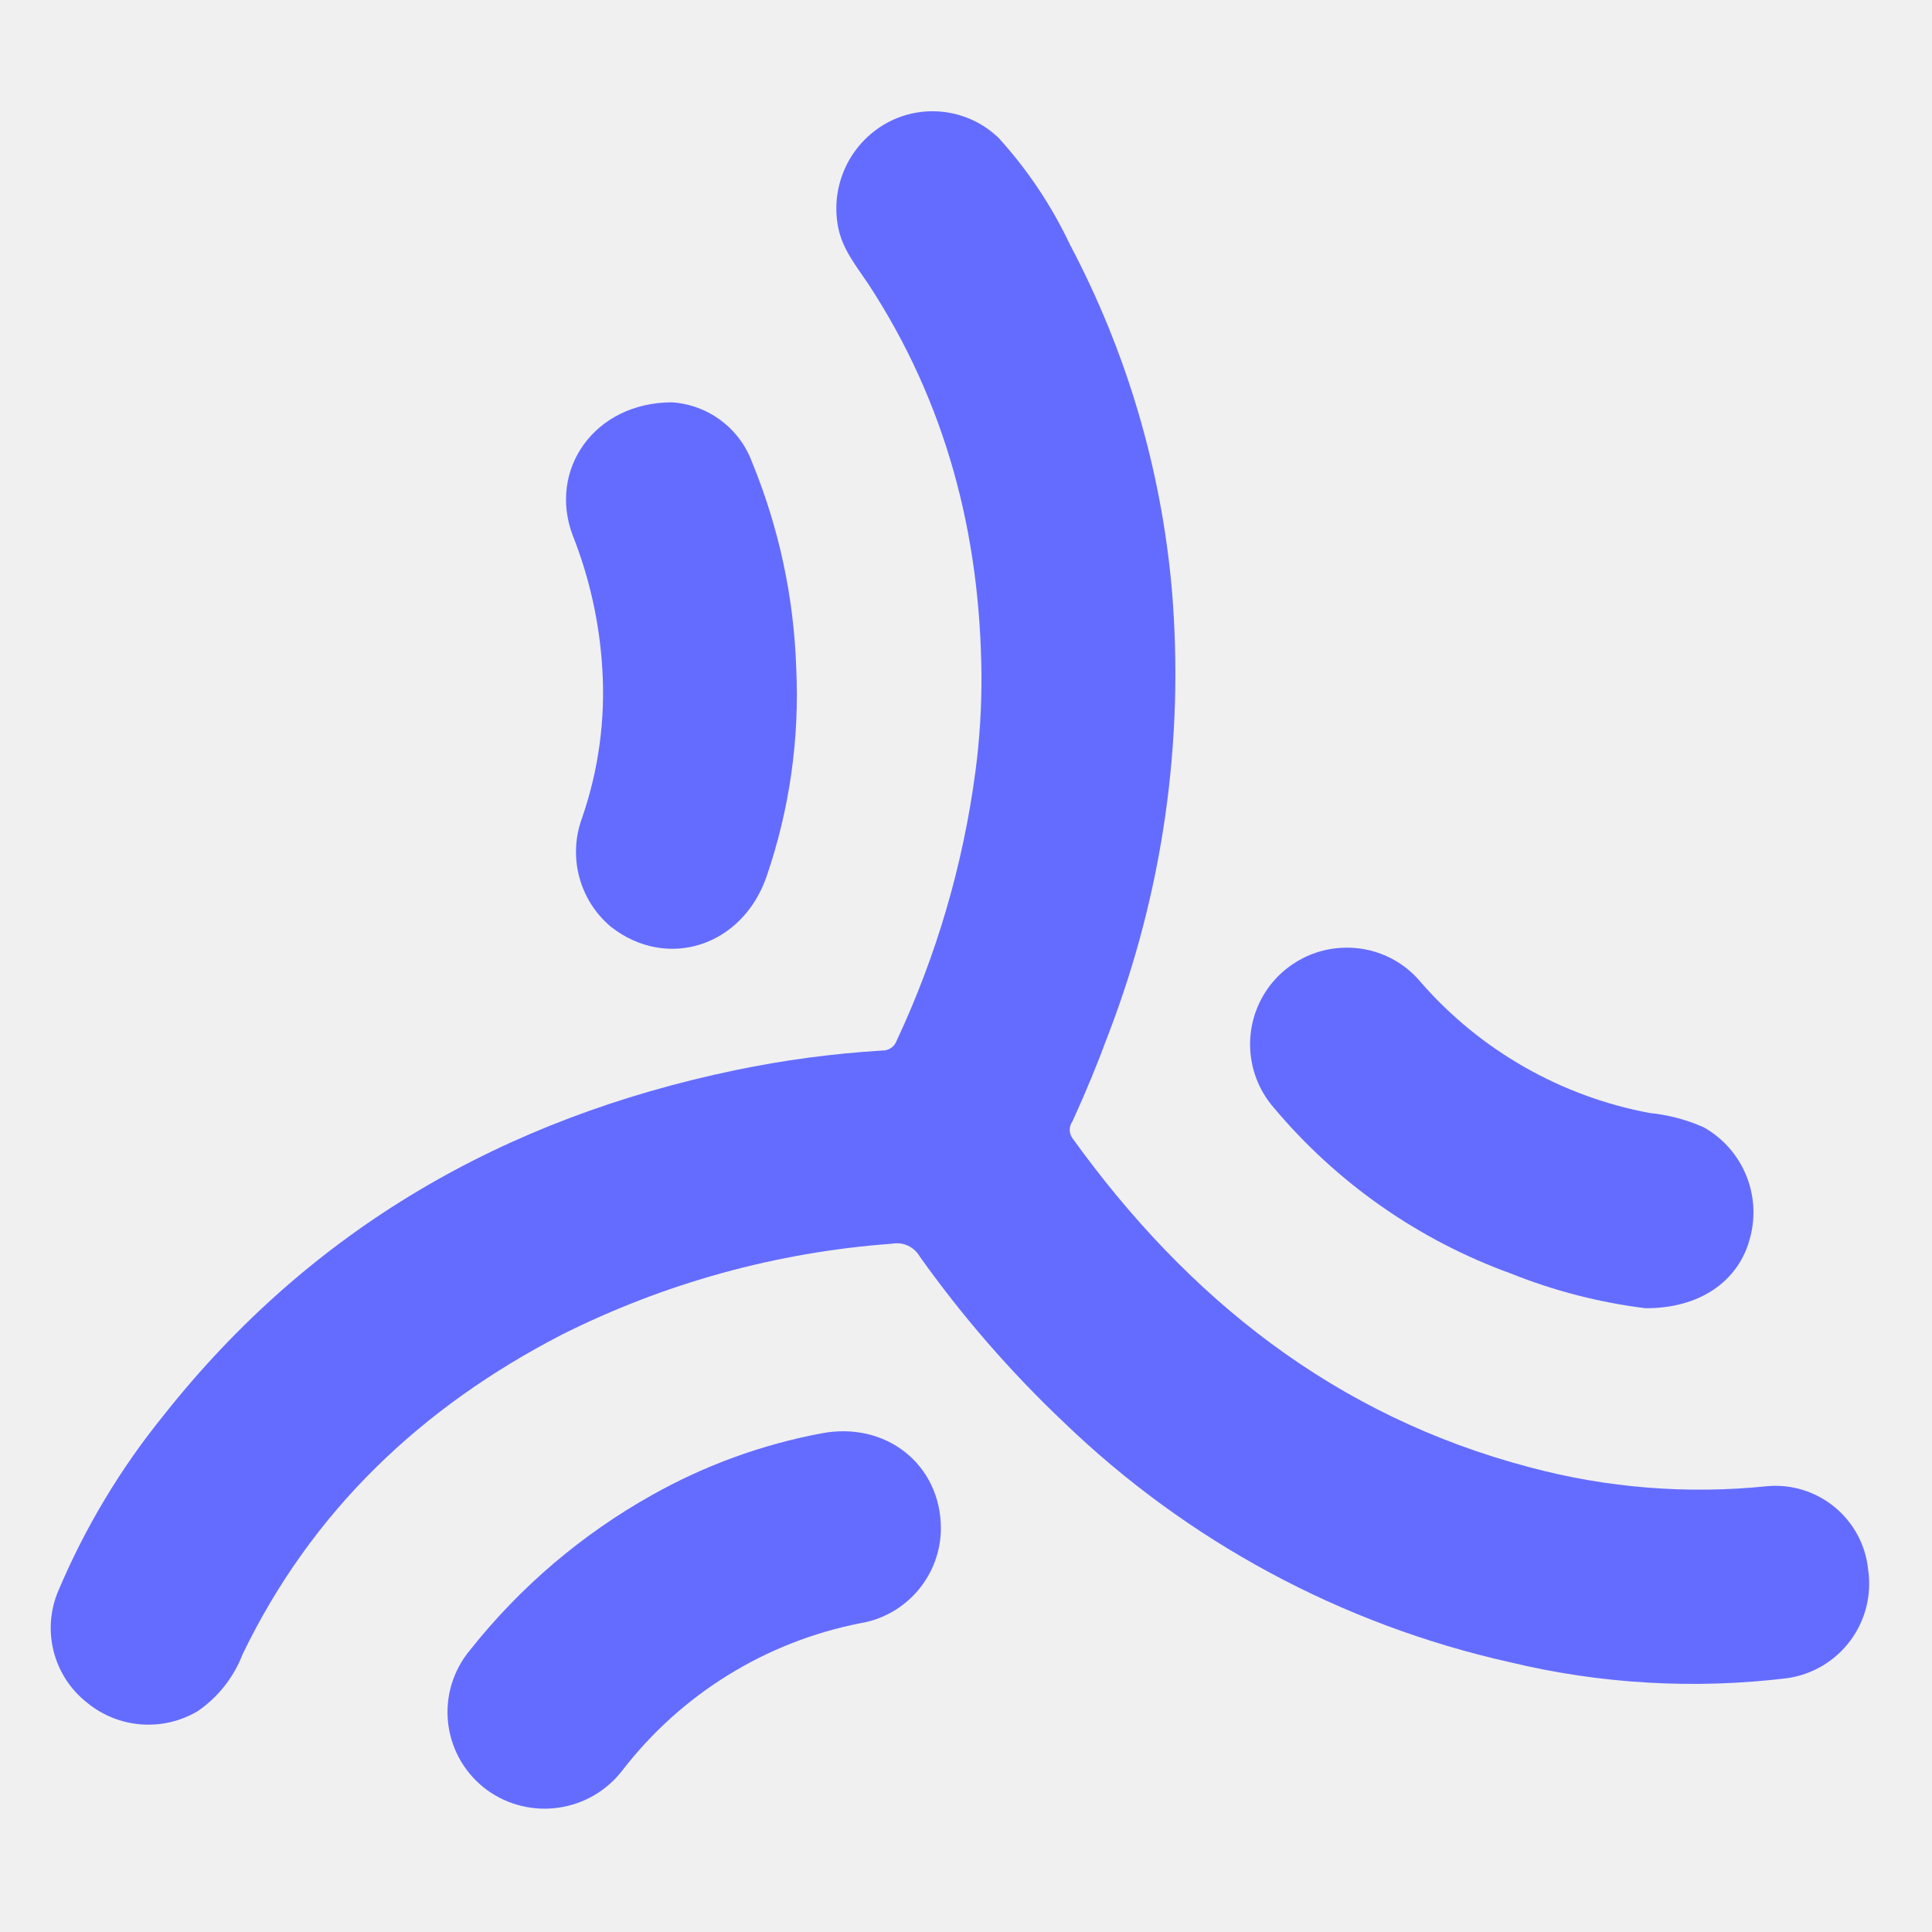
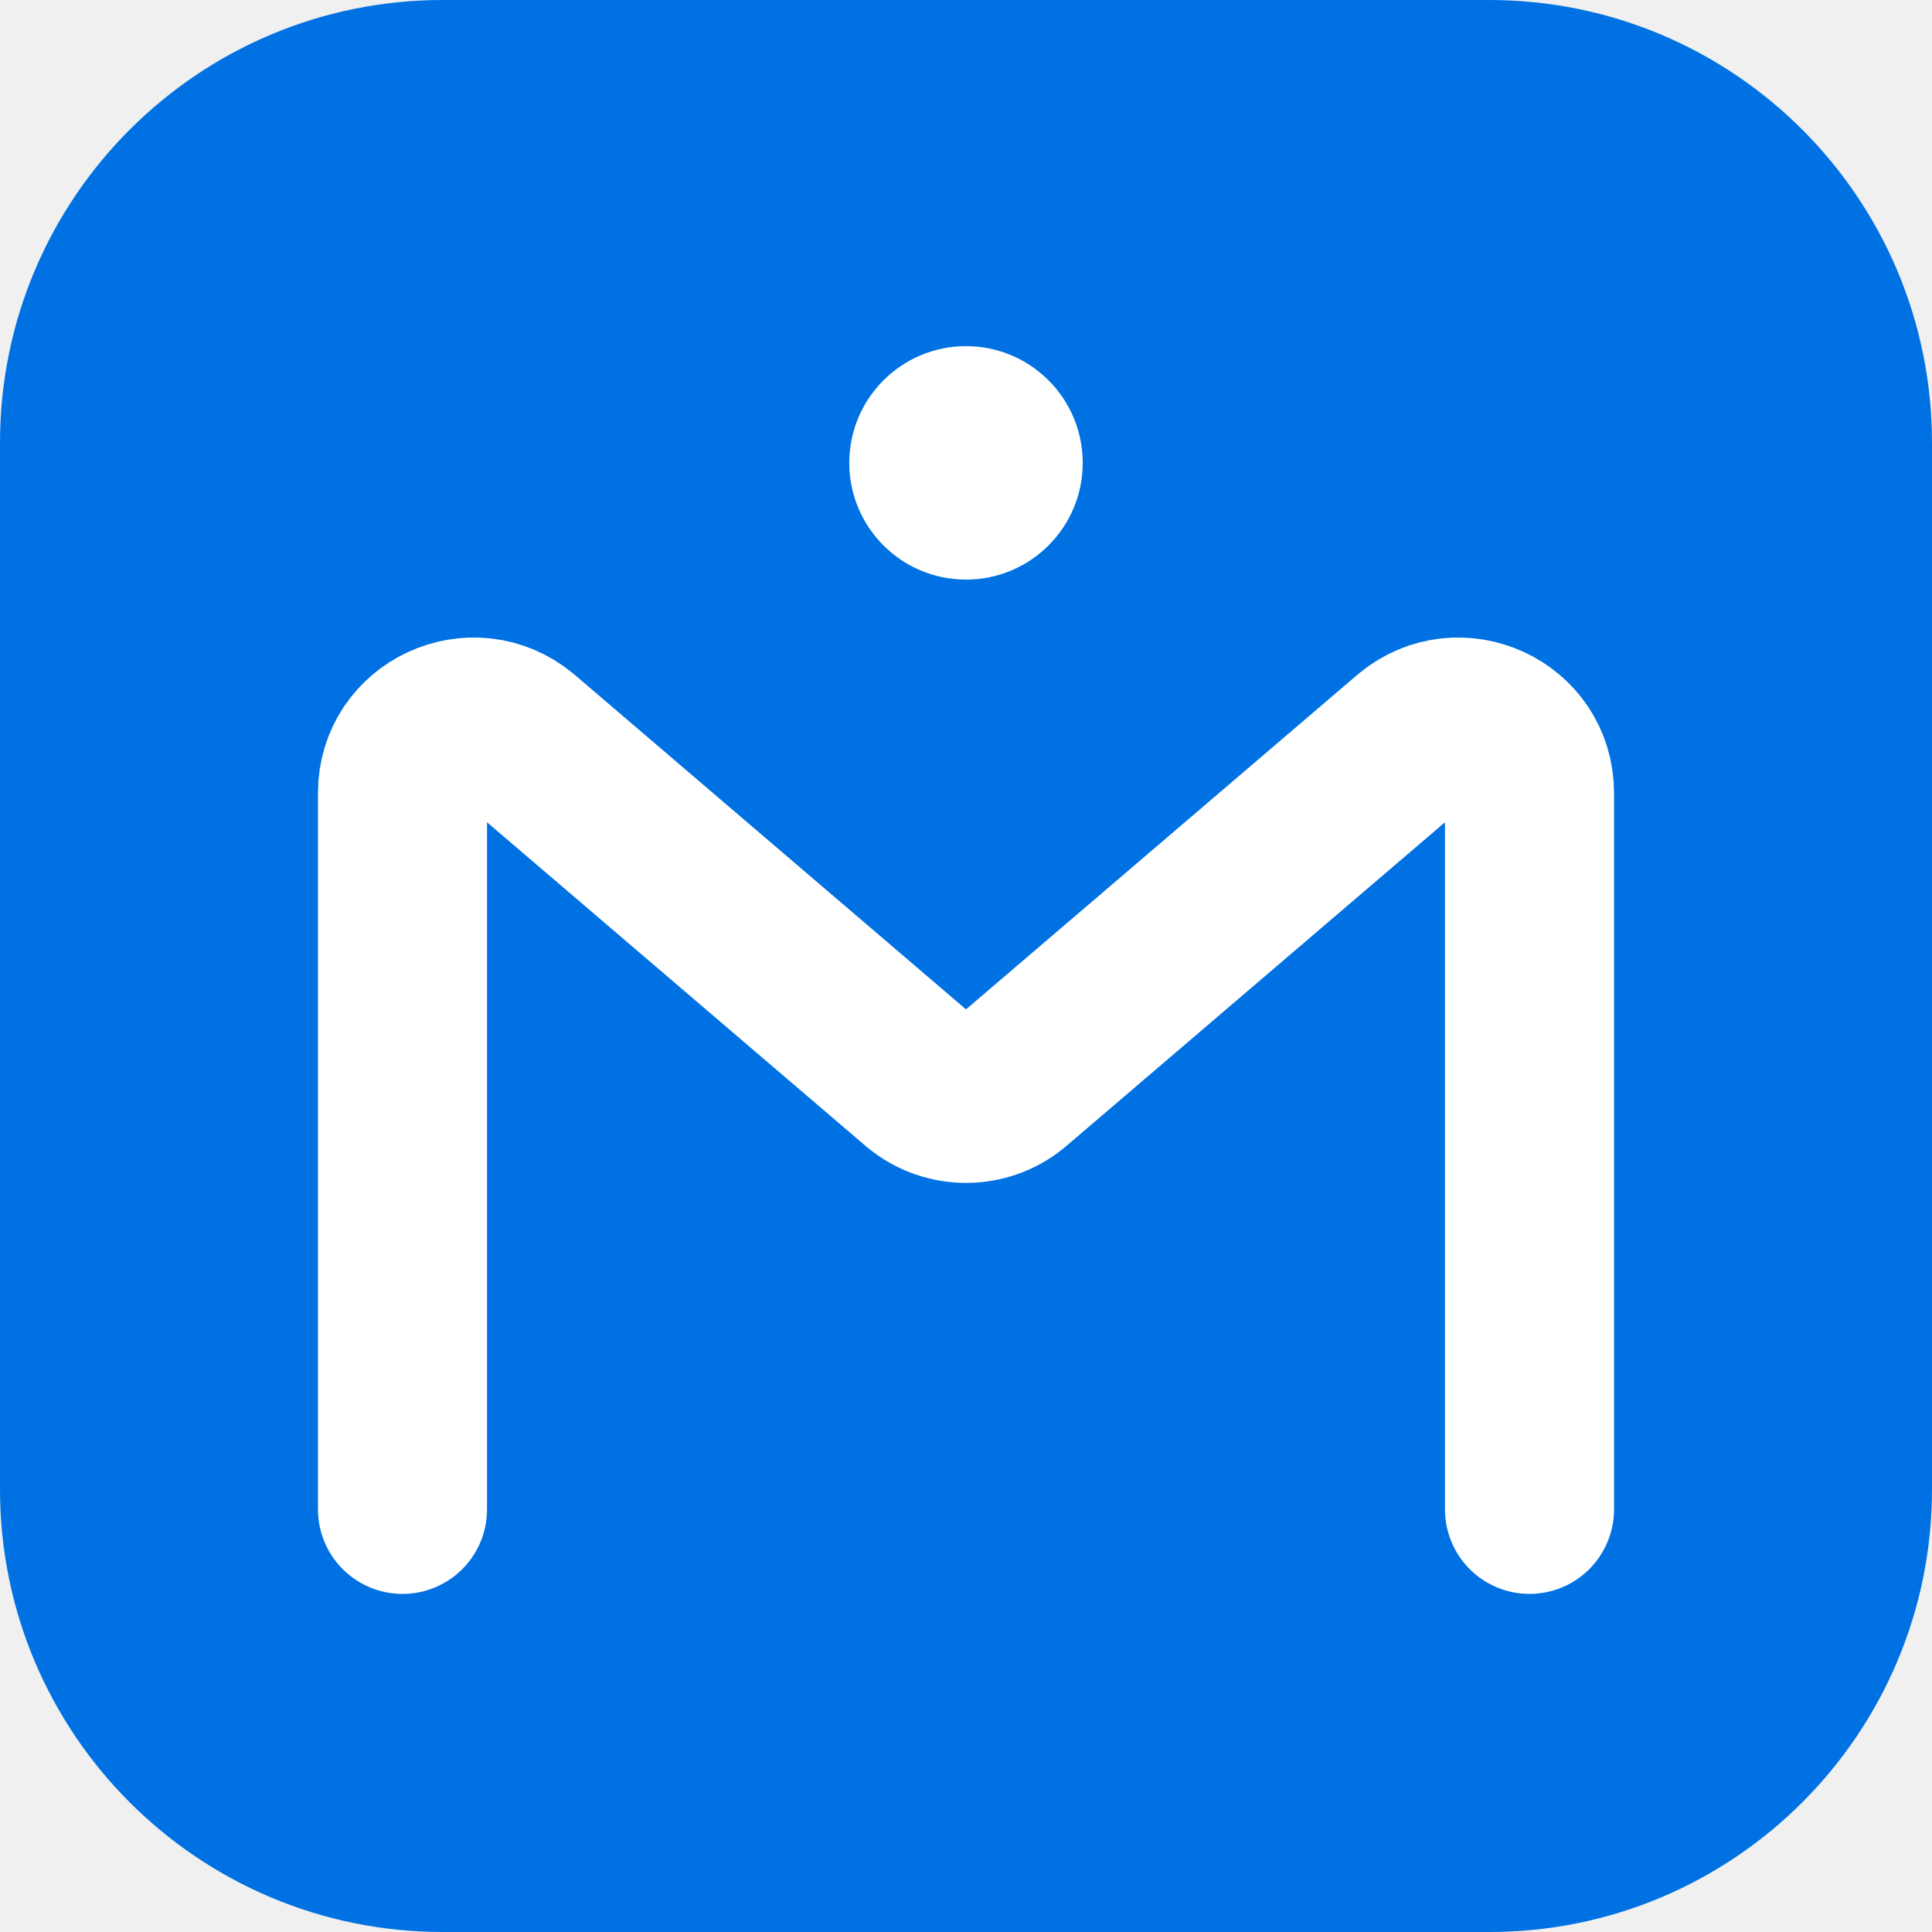
- <svg xmlns="http://www.w3.org/2000/svg" viewBox="0 0 160 160">
-   <path d="M81.28 55.9c-.1-11.67-2.93-22.55-9.37-32.38-1-1.5-2.14-2.86-2.5-4.71a8.1 8.1 0 014-8.61 7.89 7.89 0 019.3 1.23 35.999 35.999 0 015.9 8.83 75.18 75.18 0 018.44 28.58 83.211 83.211 0 01-5.23 36.74 102.983 102.983 0 01-3 7.28 1.2 1.2 0 000 1.41c9.58 13.3 21.76 23 37.85 27.24a54.37 54.37 0 0019.68 1.57 7.72 7.72 0 018.36 6.9 7.903 7.903 0 01-6.7 9 64.744 64.744 0 01-23-1.33 77.68 77.68 0 01-36.93-19.88 93.628 93.628 0 01-11.91-13.71 2.18 2.18 0 00-2.3-1.06 72.744 72.744 0 00-27.38 7.55c-11.6 6-20.67 14.58-26.4 26.45a10.134 10.134 0 01-3.7 4.7 8 8 0 01-9.19-.7 7.86 7.86 0 01-2.36-9.28 60.324 60.324 0 018.72-14.52c12.2-15.43 28.21-24.59 47.32-28.57A85.085 85.085 0 0173.07 87c.524.015 1-.307 1.18-.8a76.06 76.06 0 006.53-22.3c.351-2.652.518-5.325.5-8z" fill="#646cff" />
-   <path d="M136.26 108.34a44.742 44.742 0 01-11.13-2.87 46.108 46.108 0 01-19.66-13.76 8 8 0 015.72-13.22 7.93 7.93 0 016.54 2.93 33.27 33.27 0 0018.87 10.75c1.546.155 3.058.553 4.48 1.18a8.08 8.08 0 013.84 9.21c-.92 3.52-4.13 5.81-8.66 5.78zm-80.6-75.02a7.61 7.61 0 016.64 5 49.139 49.139 0 013.64 17 46.33 46.33 0 01-2.46 17.28c-2 5.77-8.24 7.79-12.89 4.15a8.1 8.1 0 01-2.39-9 31.679 31.679 0 001.68-12.36 35.77 35.77 0 00-2.43-11c-2.1-5.45 1.75-11.07 8.21-11.07zm22.26 93.25a8 8 0 01-6.68 7.86 32.88 32.88 0 00-19.7 12.19 8.13 8.13 0 01-11.21 1.62 8 8 0 01-1.41-11.58A51.043 51.043 0 0154 123.81a45.842 45.842 0 0114-5.1c5.35-1.04 9.91 2.56 9.92 7.86z" fill="#646cff" />
+ <svg xmlns="http://www.w3.org/2000/svg" viewBox="0 0 48 48">
+   <rect width="48" height="48" rx="11" fill="#0071E3" />
+   <g transform="translate(0 3.5)">
+     <path d="M10 34V16.2c0-1.5 1.75-2.3 2.9-1.35L22.9 23.4a1.75 1.75 0 0 0 2.2 0l10-8.55c1.15-.95 2.9-.15 2.9 1.35V34" fill="none" stroke="#FFFFFF" stroke-width="4.2" stroke-linecap="round" stroke-linejoin="round" />
+     <circle cx="24" cy="8" r="2.9" fill="#FFFFFF" />
+   </g>
</svg>
